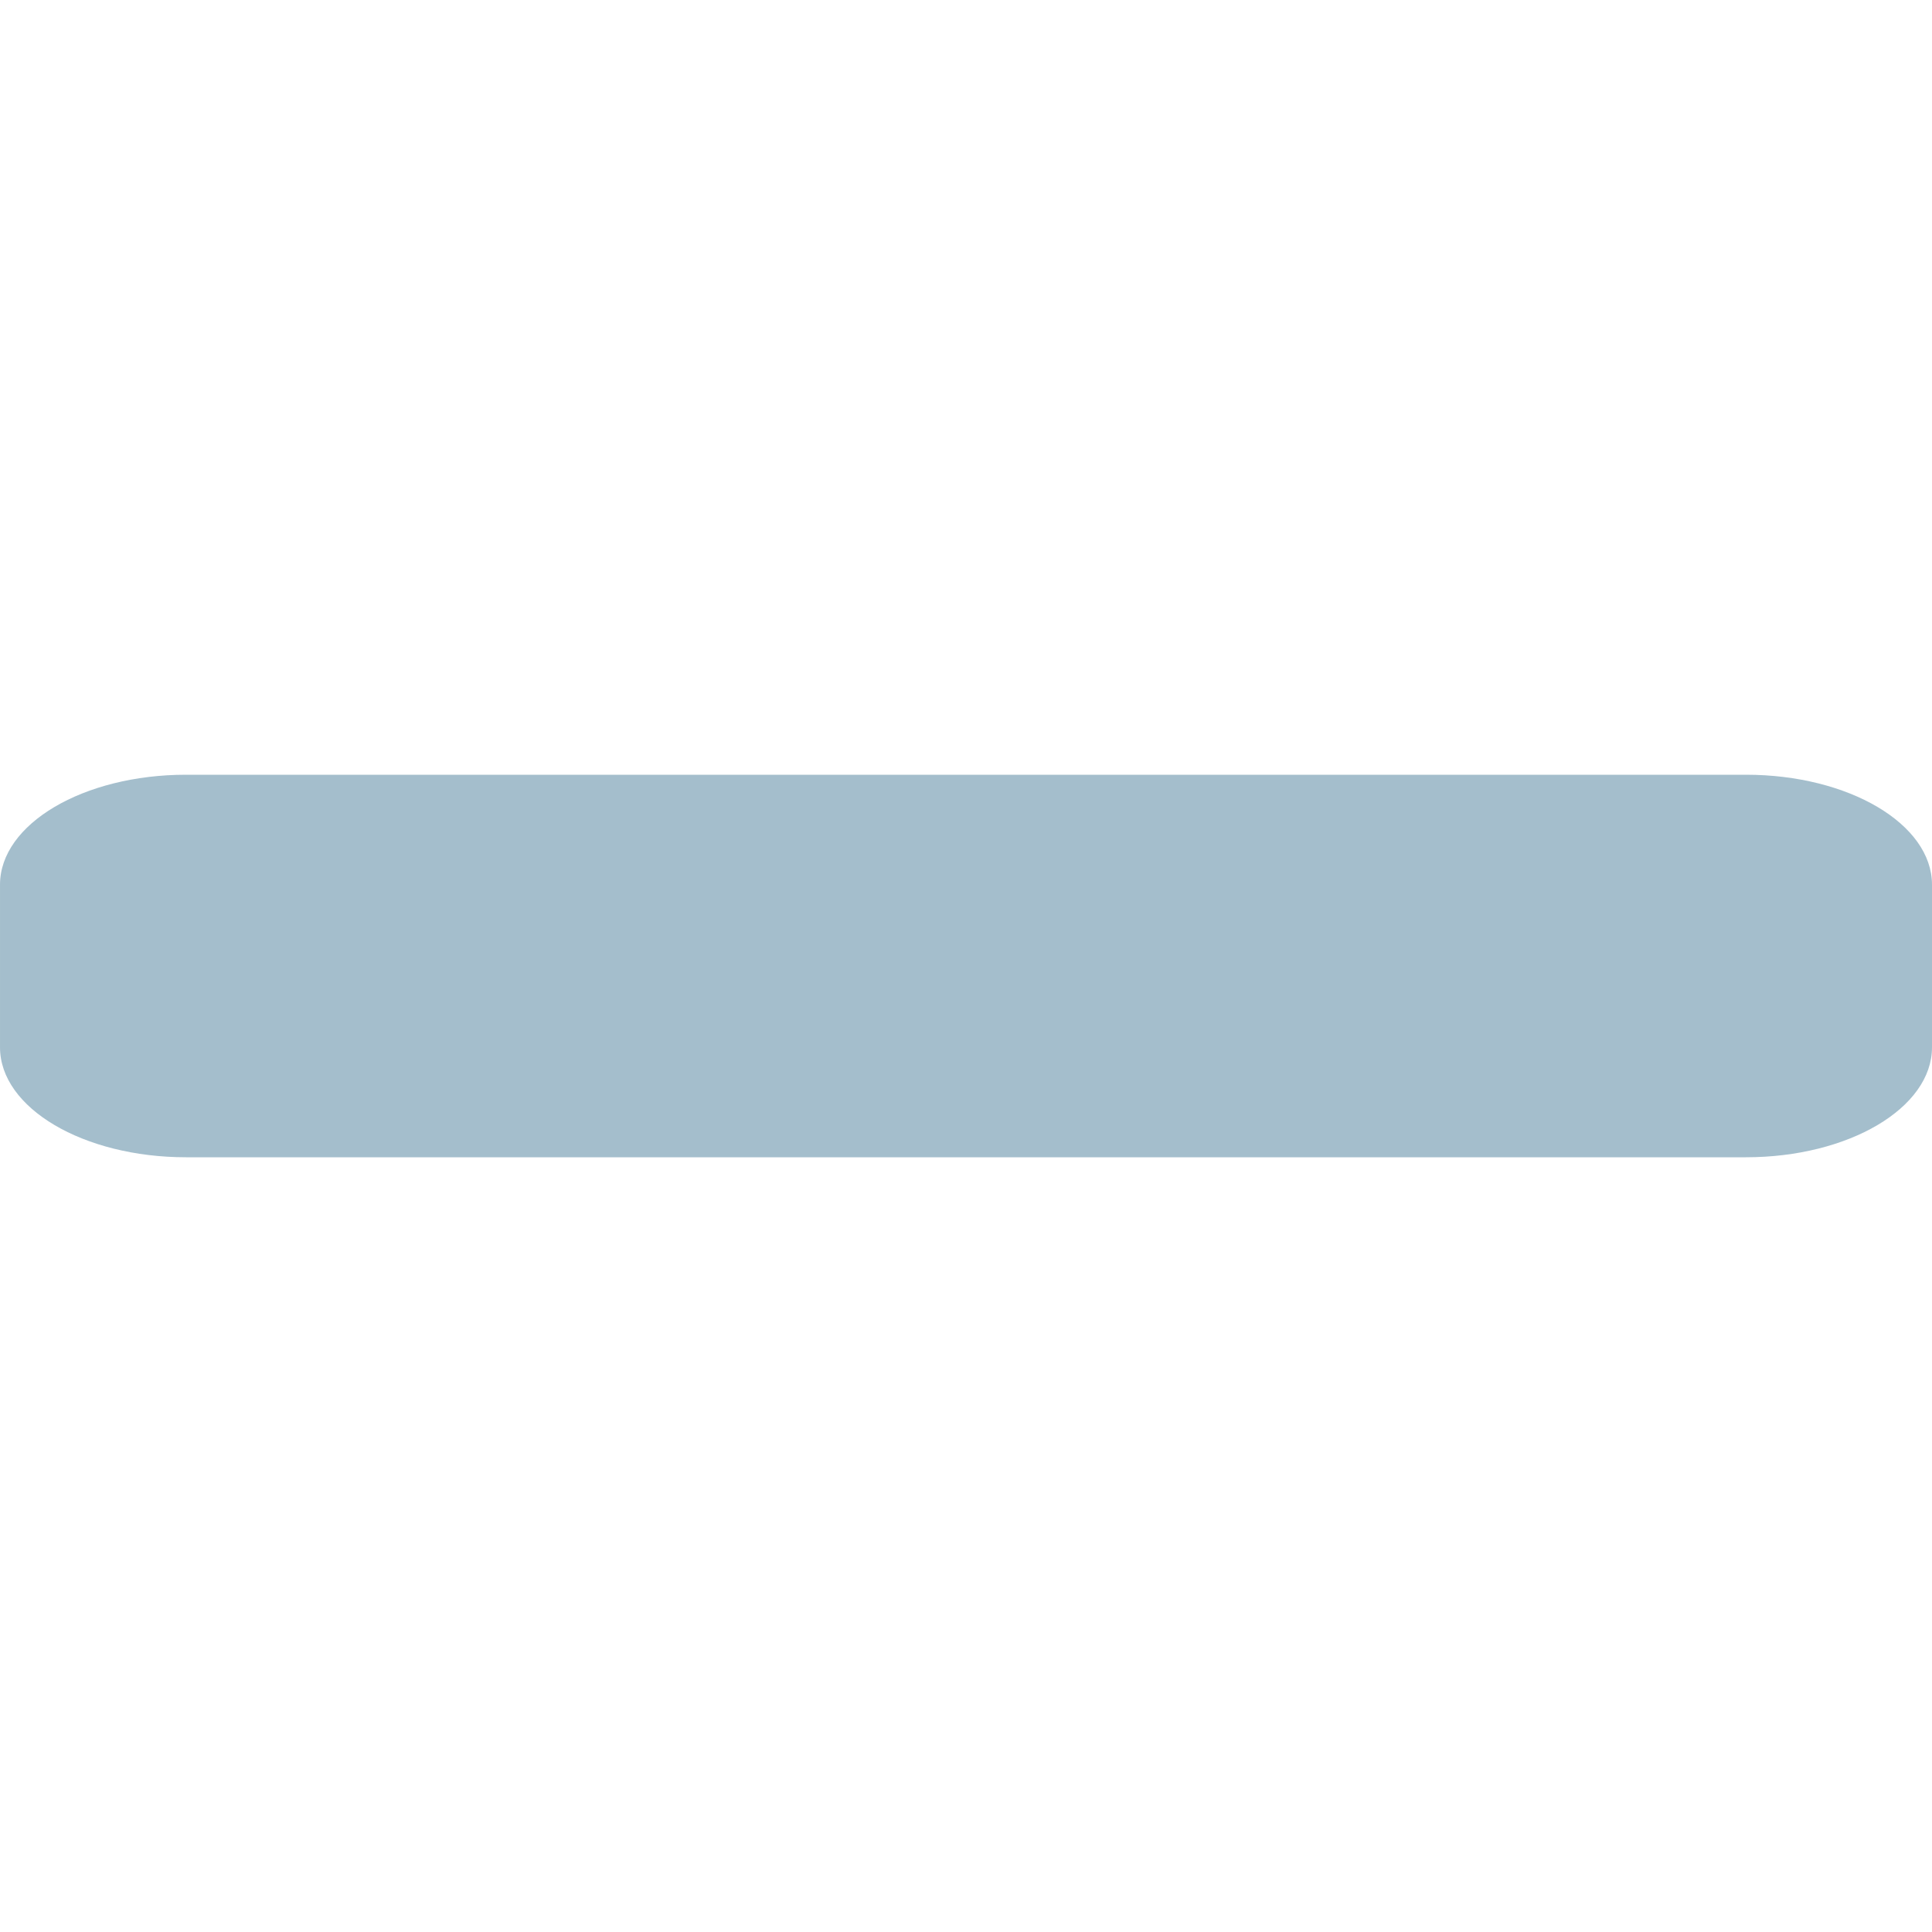
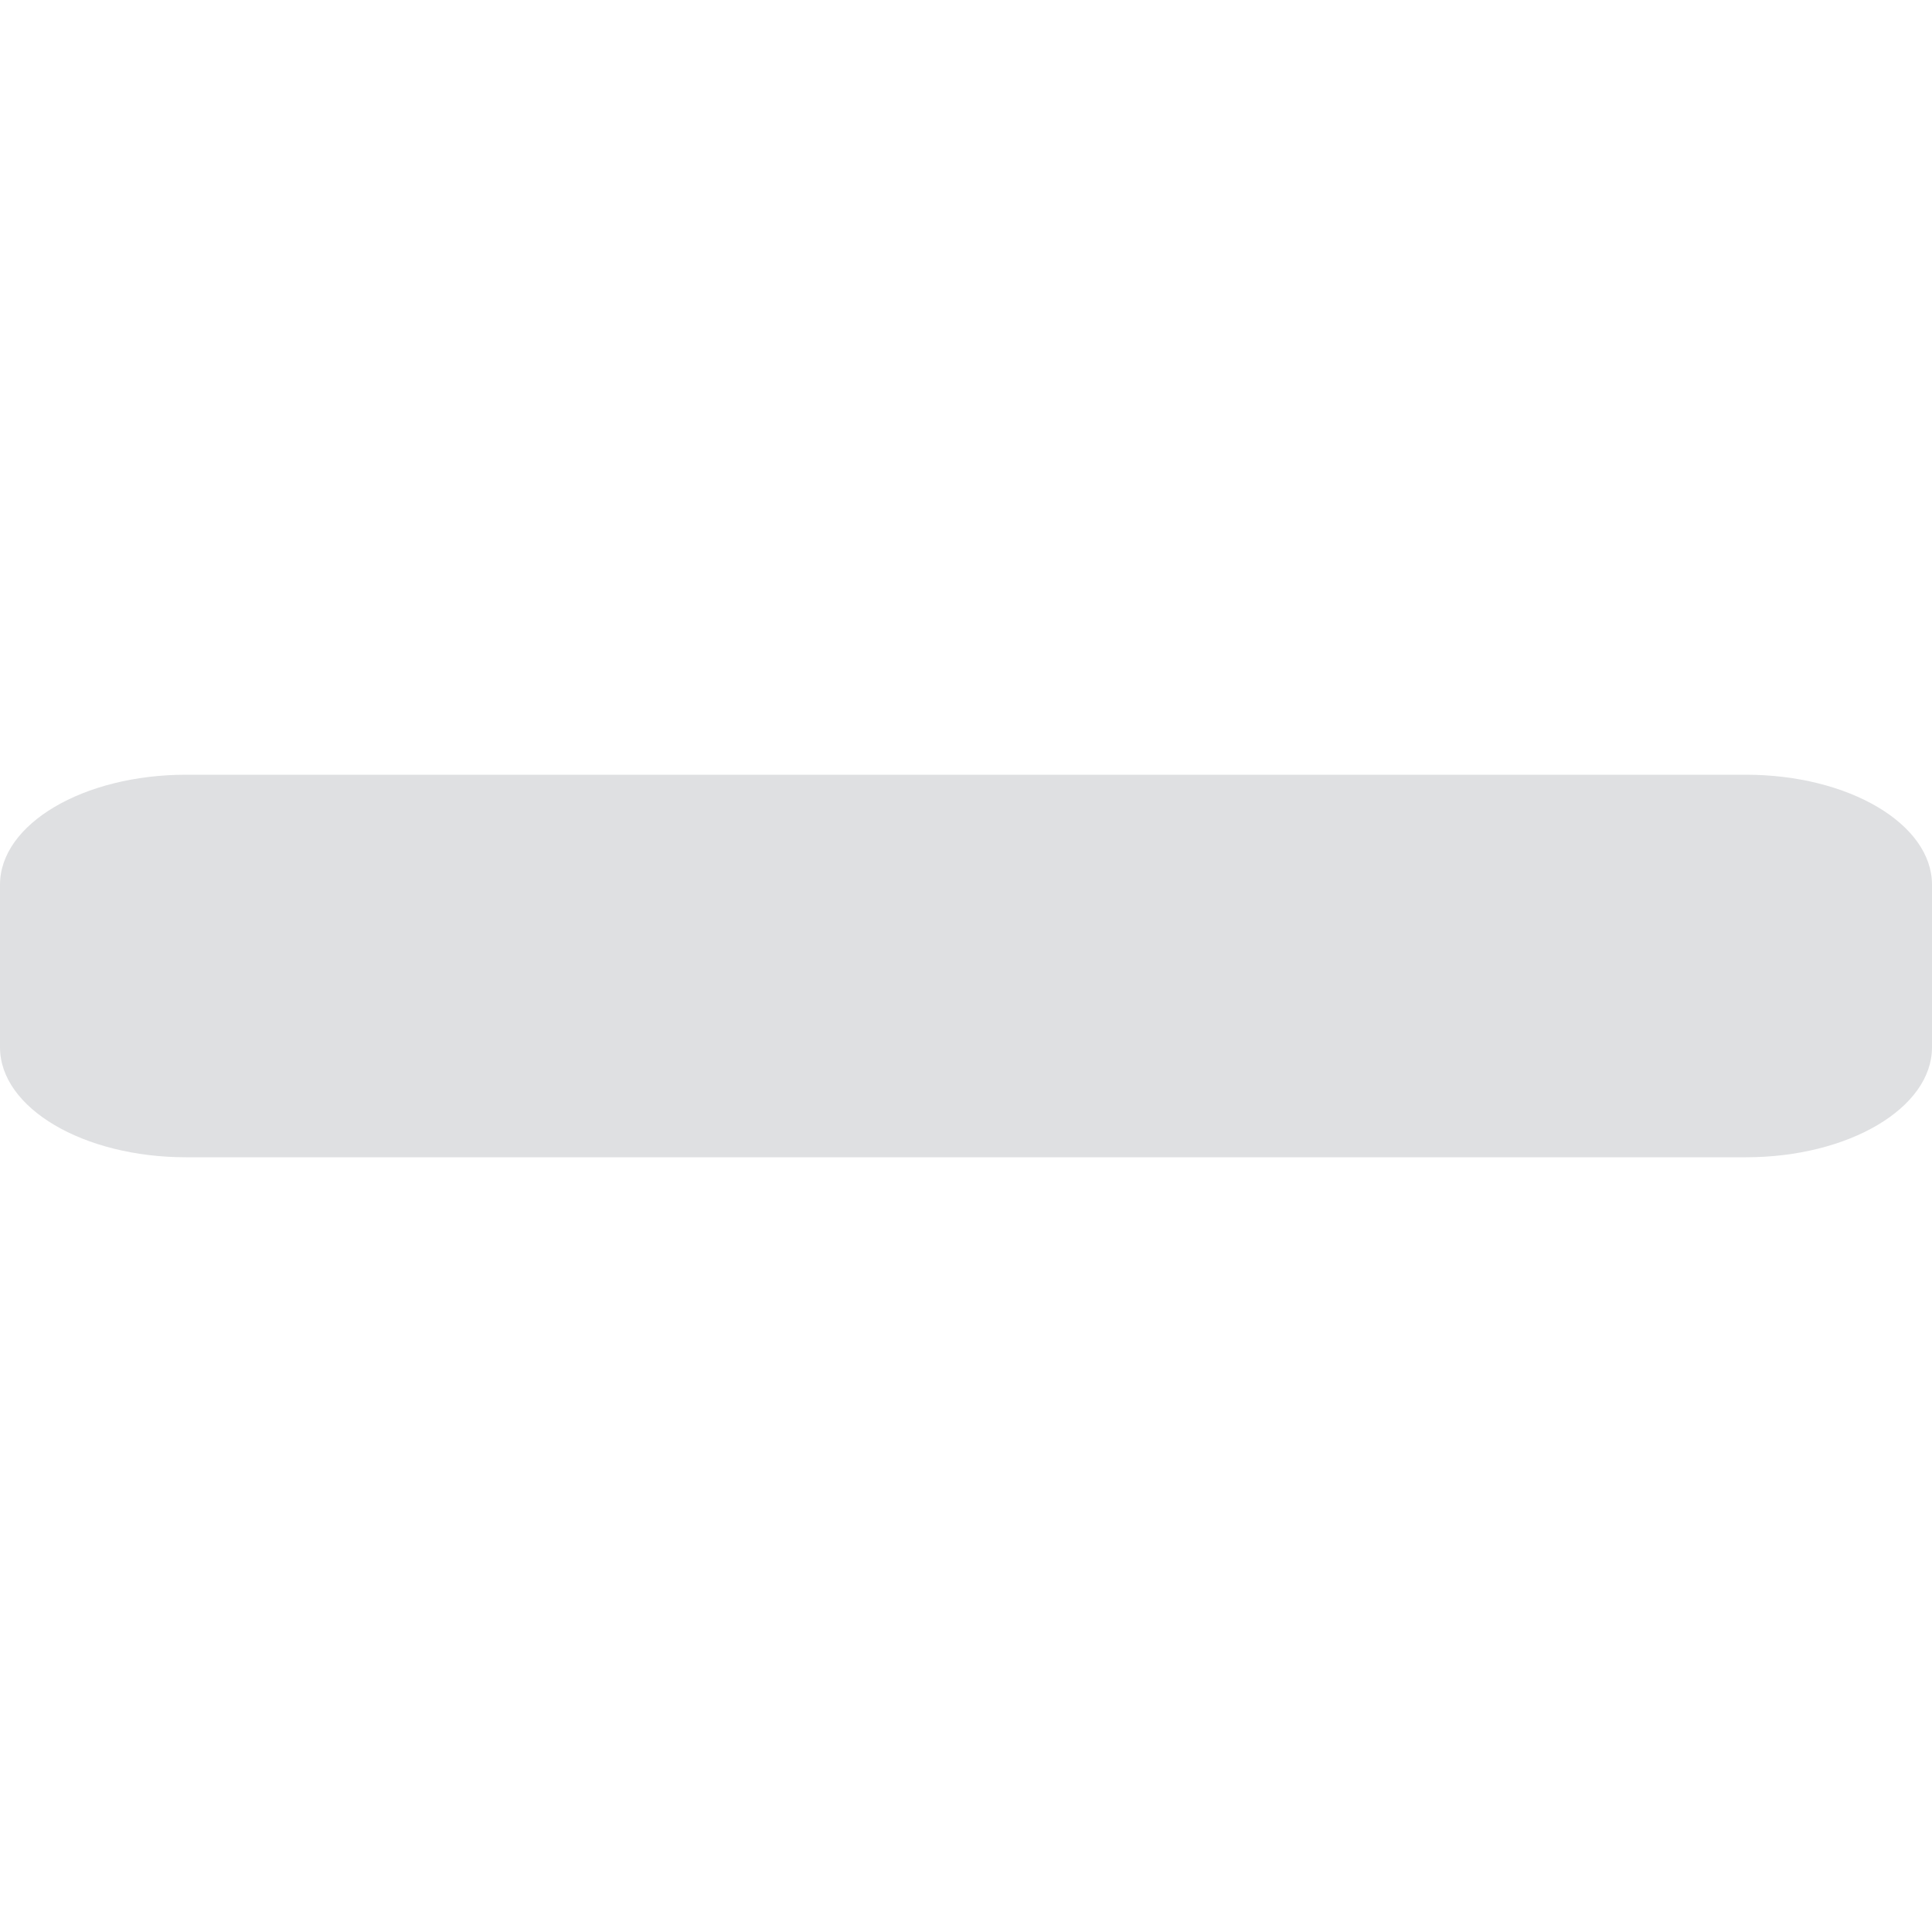
<svg xmlns="http://www.w3.org/2000/svg" version="1.0" id="Calque_1" x="0px" y="0px" viewBox="0 0 4000 4000" style="enable-background:new 0 0 4000 4000;" xml:space="preserve">
  <g id="Reduire">
-     <path style="fill:#a4becc;" d="M0.01,2168.32v-336.64C0.01,1705.93,172.5,1604,385.27,1604h3229.47   c212.78,0,385.26,101.94,385.26,227.68v336.64c0,125.75-172.49,227.68-385.26,227.68H385.27C172.5,2396,0.01,2294.06,0.01,2168.32z   " />
+     <path style="fill:#dfe0e2;" d="M0.01,2168.32v-336.64C0.01,1705.93,172.5,1604,385.27,1604h3229.47   c212.78,0,385.26,101.94,385.26,227.68v336.64c0,125.75-172.49,227.68-385.26,227.68H385.27C172.5,2396,0.01,2294.06,0.01,2168.32z   " />
  </g>
</svg>
